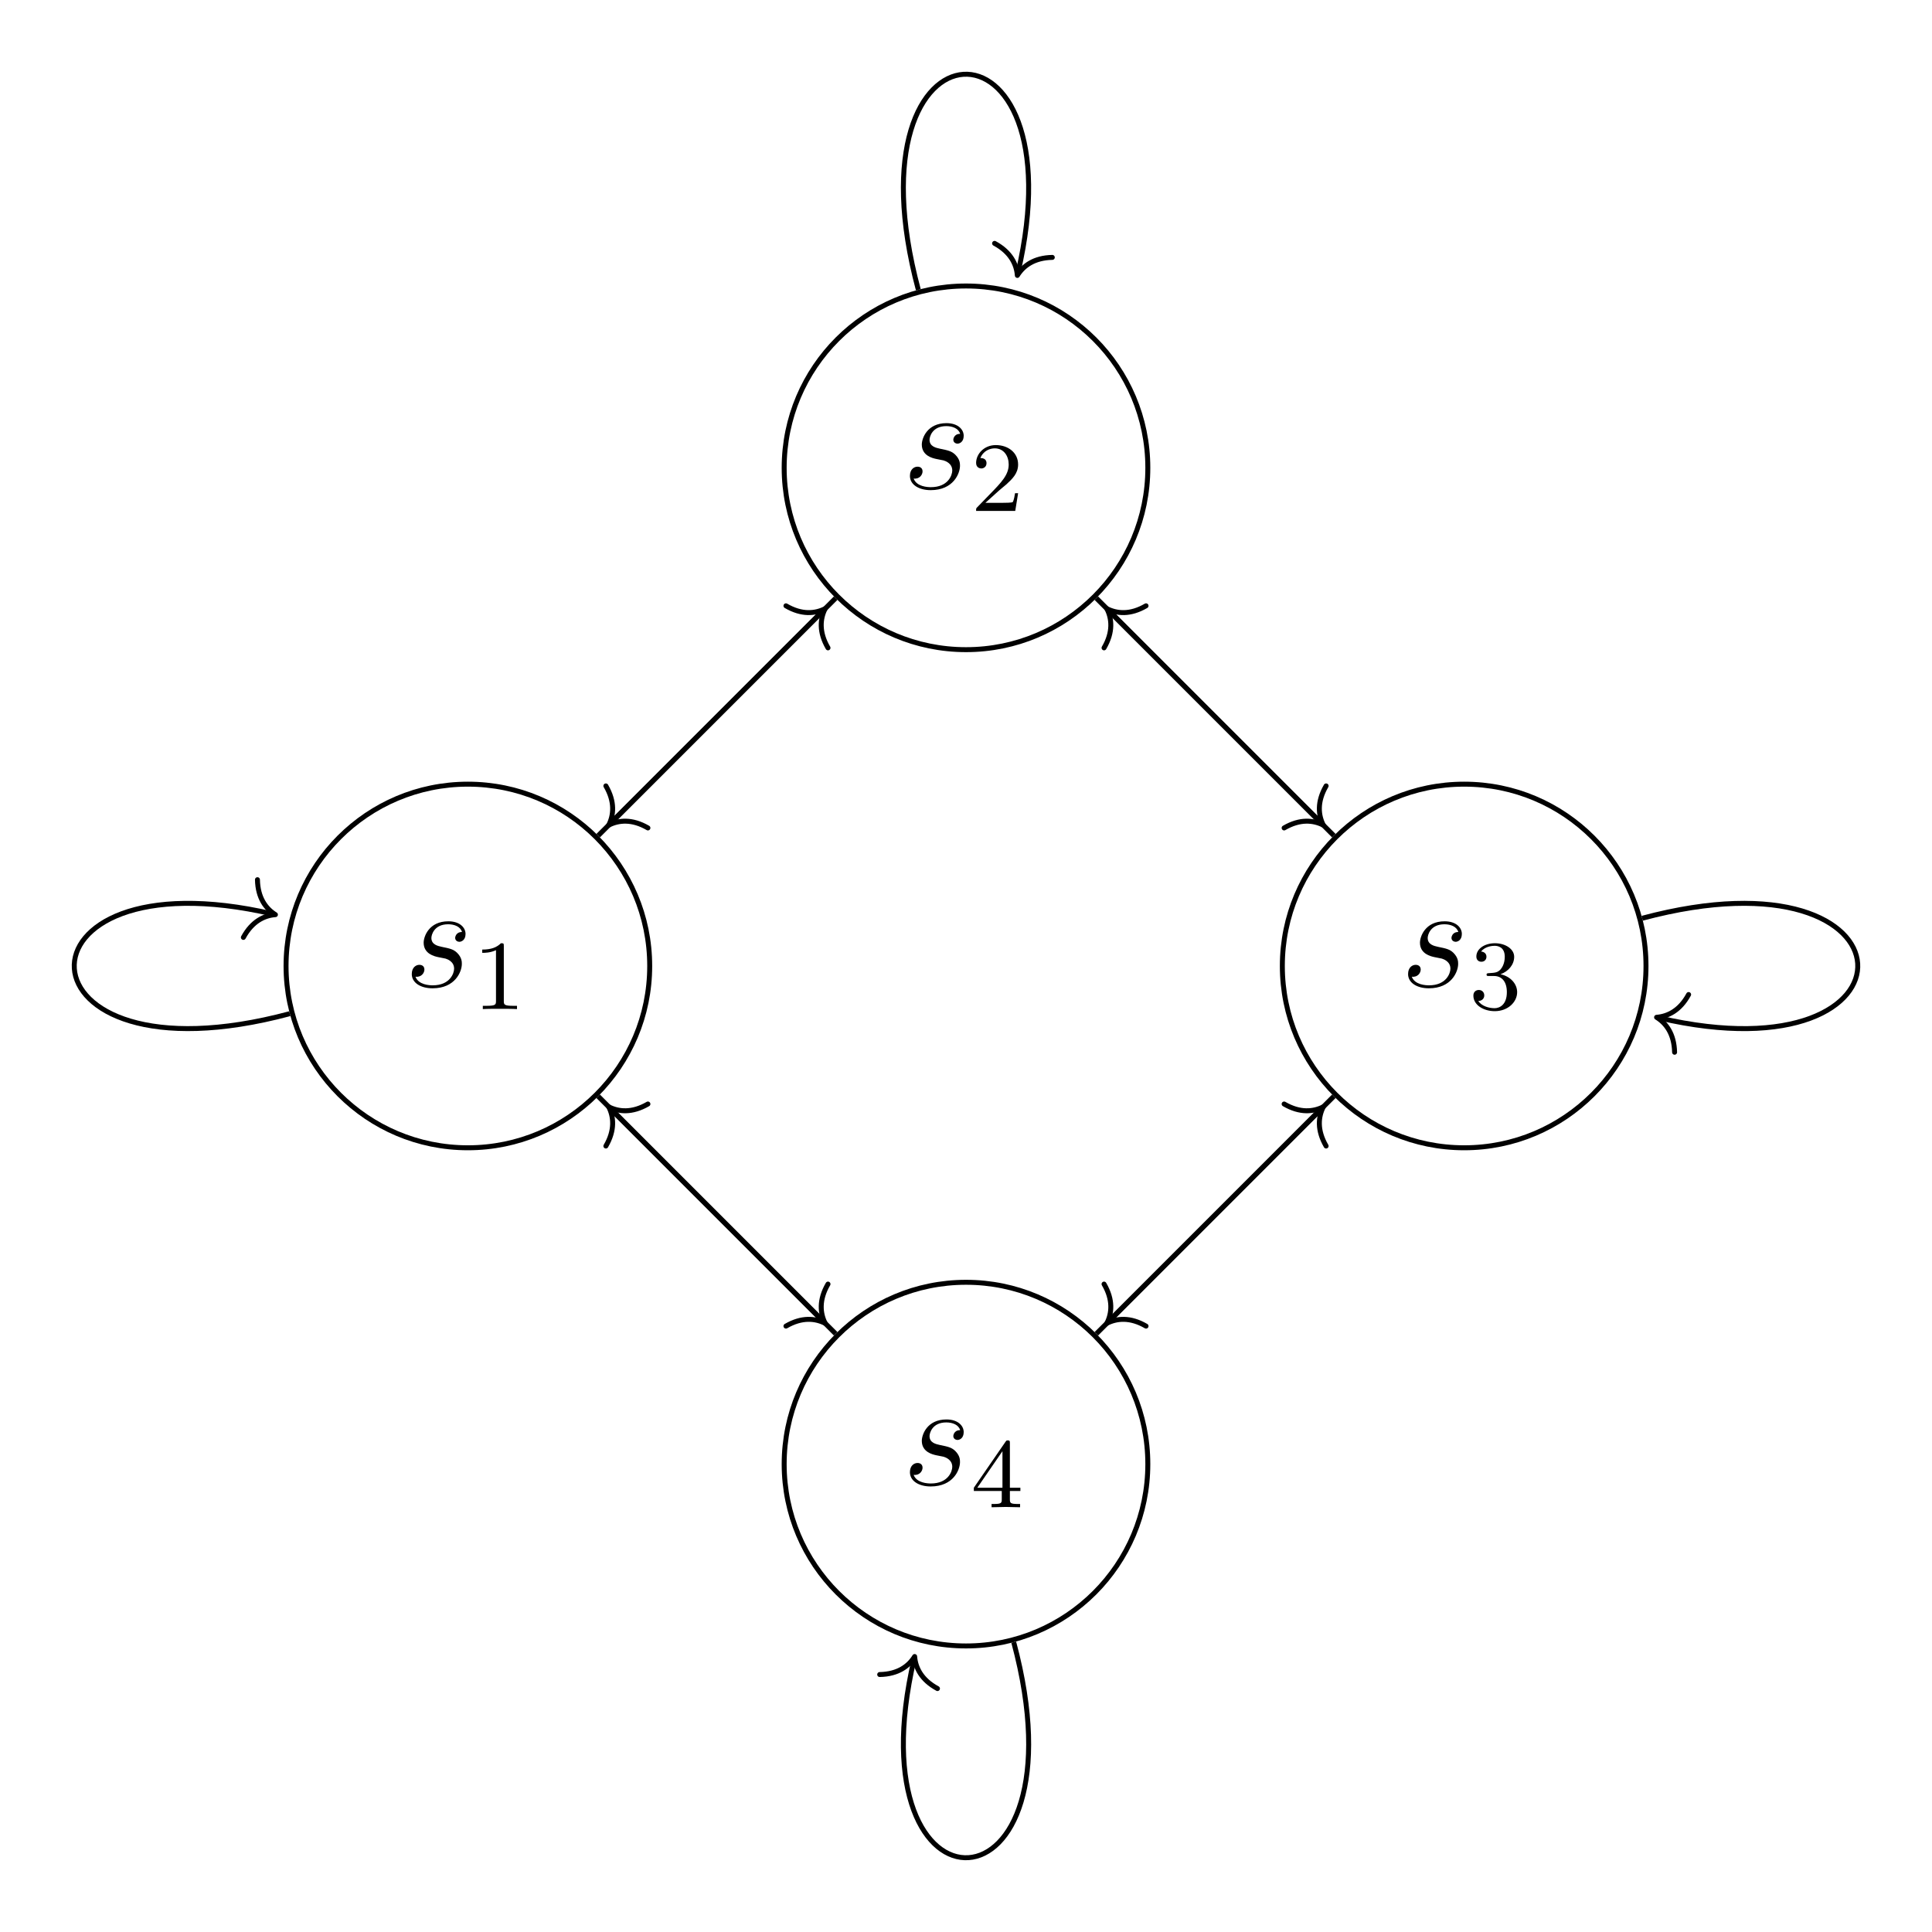
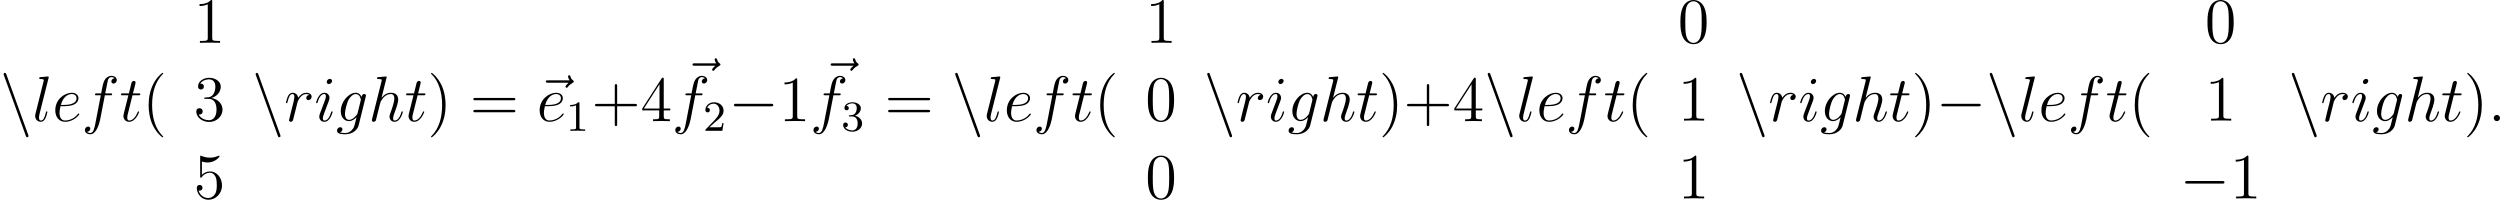
- <svg xmlns="http://www.w3.org/2000/svg" xmlns:xlink="http://www.w3.org/1999/xlink" version="1.1" width="217.668pt" height="217.662pt" viewBox="2.838 34.273 217.668 217.662">
+ <svg xmlns="http://www.w3.org/2000/svg" xmlns:xlink="http://www.w3.org/1999/xlink" version="1.1" width="649.869pt" height="51.93pt" viewBox="0 182.187 649.869 51.93">
  <defs>
-     <path id="g32-49" d="M3.563 0V-.263H3.284C2.527-.263 2.503-.359 2.503-.654V-5.077C2.503-5.292 2.487-5.3 2.271-5.3C1.945-4.981 1.522-4.79 .765-4.79V-4.527C.98-4.527 1.411-4.527 1.873-4.742V-.654C1.873-.359 1.849-.263 1.092-.263H.813V0C1.14-.024 1.825-.024 2.184-.024S3.236-.024 3.563 0Z" />
-     <path id="g32-50" d="M3.802-1.427H3.555C3.531-1.267 3.467-.869 3.371-.717C3.324-.654 2.718-.654 2.59-.654H1.172L2.248-1.626C2.375-1.745 2.71-2.008 2.837-2.12C3.332-2.574 3.802-3.013 3.802-3.738C3.802-4.686 3.005-5.3 2.008-5.3C1.052-5.3 .422-4.575 .422-3.866C.422-3.475 .733-3.419 .845-3.419C1.012-3.419 1.259-3.539 1.259-3.842C1.259-4.256 .861-4.256 .765-4.256C.996-4.838 1.53-5.037 1.921-5.037C2.662-5.037 3.045-4.407 3.045-3.738C3.045-2.909 2.463-2.303 1.522-1.339L.518-.303C.422-.215 .422-.199 .422 0H3.571L3.802-1.427Z" />
-     <path id="g32-51" d="M3.873-1.363C3.873-2.024 3.347-2.63 2.534-2.805C3.164-3.029 3.634-3.571 3.634-4.208S2.917-5.3 2.088-5.3C1.235-5.3 .59-4.838 .59-4.232C.59-3.937 .789-3.81 .996-3.81C1.243-3.81 1.403-3.985 1.403-4.216C1.403-4.511 1.148-4.623 .972-4.631C1.307-5.069 1.921-5.093 2.064-5.093C2.271-5.093 2.877-5.029 2.877-4.208C2.877-3.65 2.646-3.316 2.534-3.188C2.295-2.941 2.112-2.925 1.626-2.893C1.474-2.885 1.411-2.877 1.411-2.774C1.411-2.662 1.482-2.662 1.618-2.662H2.016C2.646-2.662 3.045-2.2 3.045-1.363C3.045-.367 2.479-.072 2.056-.072C1.618-.072 1.02-.231 .741-.654C1.028-.654 1.227-.837 1.227-1.1C1.227-1.355 1.044-1.538 .789-1.538C.574-1.538 .351-1.403 .351-1.084C.351-.327 1.164 .167 2.072 .167C3.132 .167 3.873-.566 3.873-1.363Z" />
-     <path id="g32-52" d="M3.985-1.307V-1.57H3.14V-5.157C3.14-5.316 3.14-5.38 2.973-5.38C2.869-5.38 2.861-5.372 2.782-5.26L.239-1.57V-1.307H2.487V-.646C2.487-.351 2.463-.263 1.849-.263H1.666V0L2.813-.024L3.961 0V-.263H3.778C3.164-.263 3.14-.351 3.14-.646V-1.307H3.985ZM2.542-1.57H.518L2.542-4.511V-1.57Z" />
-     <path id="g30-115" d="M4.639-1.841C4.639-2.02 4.639-2.355 4.256-2.738C3.957-3.025 3.67-3.084 3.025-3.216C2.702-3.288 2.188-3.395 2.188-3.933C2.188-4.172 2.403-5.033 3.539-5.033C4.041-5.033 4.531-4.842 4.651-4.411C4.125-4.411 4.101-3.945 4.101-3.945C4.101-3.694 4.328-3.622 4.435-3.622C4.603-3.622 4.937-3.754 4.937-4.256S4.483-5.272 3.551-5.272C1.985-5.272 1.566-4.041 1.566-3.551C1.566-2.642 2.451-2.451 2.726-2.391C2.929-2.355 3.252-2.283 3.324-2.271C3.479-2.224 4.017-2.032 4.017-1.459C4.017-1.088 3.682-.12 2.295-.12C2.044-.12 1.148-.155 .909-.813C1.387-.753 1.626-1.124 1.626-1.387C1.626-1.638 1.459-1.769 1.219-1.769C.956-1.769 .61-1.566 .61-1.028C.61-.323 1.327 .12 2.283 .12C4.101 .12 4.639-1.219 4.639-1.841Z" />
+     <path id="g17-49" d="M3.563 0V-.263H3.284C2.527-.263 2.503-.359 2.503-.654V-5.077C2.503-5.292 2.487-5.3 2.271-5.3C1.945-4.981 1.522-4.79 .765-4.79V-4.527C.98-4.527 1.411-4.527 1.873-4.742V-.654C1.873-.359 1.849-.263 1.092-.263H.813V0C1.14-.024 1.825-.024 2.184-.024S3.236-.024 3.563 0Z" />
+     <path id="g17-50" d="M3.802-1.427H3.555C3.531-1.267 3.467-.869 3.371-.717C3.324-.654 2.718-.654 2.59-.654H1.172L2.248-1.626C2.375-1.745 2.71-2.008 2.837-2.12C3.332-2.574 3.802-3.013 3.802-3.738C3.802-4.686 3.005-5.3 2.008-5.3C1.052-5.3 .422-4.575 .422-3.866C.422-3.475 .733-3.419 .845-3.419C1.012-3.419 1.259-3.539 1.259-3.842C1.259-4.256 .861-4.256 .765-4.256C.996-4.838 1.53-5.037 1.921-5.037C2.662-5.037 3.045-4.407 3.045-3.738C3.045-2.909 2.463-2.303 1.522-1.339L.518-.303C.422-.215 .422-.199 .422 0H3.571L3.802-1.427Z" />
+     <path id="g17-51" d="M3.873-1.363C3.873-2.024 3.347-2.63 2.534-2.805C3.164-3.029 3.634-3.571 3.634-4.208S2.917-5.3 2.088-5.3C1.235-5.3 .59-4.838 .59-4.232C.59-3.937 .789-3.81 .996-3.81C1.243-3.81 1.403-3.985 1.403-4.216C1.403-4.511 1.148-4.623 .972-4.631C1.307-5.069 1.921-5.093 2.064-5.093C2.271-5.093 2.877-5.029 2.877-4.208C2.877-3.65 2.646-3.316 2.534-3.188C2.295-2.941 2.112-2.925 1.626-2.893C1.474-2.885 1.411-2.877 1.411-2.774C1.411-2.662 1.482-2.662 1.618-2.662H2.016C2.646-2.662 3.045-2.2 3.045-1.363C3.045-.367 2.479-.072 2.056-.072C1.618-.072 1.02-.231 .741-.654C1.028-.654 1.227-.837 1.227-1.1C1.227-1.355 1.044-1.538 .789-1.538C.574-1.538 .351-1.403 .351-1.084C.351-.327 1.164 .167 2.072 .167C3.132 .167 3.873-.566 3.873-1.363Z" />
+     <path id="g18-40" d="M3.885 2.905C3.885 2.869 3.885 2.845 3.682 2.642C2.487 1.435 1.817-.538 1.817-2.977C1.817-5.296 2.379-7.293 3.766-8.703C3.885-8.811 3.885-8.835 3.885-8.871C3.885-8.942 3.826-8.966 3.778-8.966C3.622-8.966 2.642-8.106 2.056-6.934C1.447-5.727 1.172-4.447 1.172-2.977C1.172-1.913 1.339-.49 1.961 .789C2.666 2.224 3.646 3.001 3.778 3.001C3.826 3.001 3.885 2.977 3.885 2.905Z" />
+     <path id="g18-41" d="M3.371-2.977C3.371-3.885 3.252-5.368 2.582-6.755C1.877-8.189 .897-8.966 .765-8.966C.717-8.966 .658-8.942 .658-8.871C.658-8.835 .658-8.811 .861-8.608C2.056-7.4 2.726-5.428 2.726-2.989C2.726-.669 2.164 1.327 .777 2.738C.658 2.845 .658 2.869 .658 2.905C.658 2.977 .717 3.001 .765 3.001C.921 3.001 1.901 2.14 2.487 .968C3.096-.251 3.371-1.542 3.371-2.977Z" />
+     <path id="g18-43" d="M8.452-2.977C8.452-3.204 8.249-3.204 8.07-3.204H4.77V-6.504C4.77-6.671 4.77-6.886 4.555-6.886C4.328-6.886 4.328-6.683 4.328-6.504V-3.204H1.028C.861-3.204 .646-3.204 .646-2.989C.646-2.762 .849-2.762 1.028-2.762H4.328V.538C4.328 .705 4.328 .921 4.543 .921C4.77 .921 4.77 .717 4.77 .538V-2.762H8.07C8.237-2.762 8.452-2.762 8.452-2.977Z" />
+     <path id="g18-48" d="M5.356-3.826C5.356-4.818 5.296-5.786 4.866-6.695C4.376-7.687 3.515-7.95 2.929-7.95C2.236-7.95 1.387-7.603 .944-6.611C.61-5.858 .49-5.117 .49-3.826C.49-2.666 .574-1.793 1.004-.944C1.47-.036 2.295 .251 2.917 .251C3.957 .251 4.555-.371 4.902-1.064C5.332-1.961 5.356-3.132 5.356-3.826ZM4.447-3.969C4.447-3.168 4.447-2.26 4.316-1.53C4.089-.215 3.335 .012 2.917 .012C2.534 .012 1.757-.203 1.53-1.506C1.399-2.224 1.399-3.132 1.399-3.969C1.399-4.949 1.399-5.834 1.59-6.539C1.793-7.34 2.403-7.711 2.917-7.711C3.371-7.711 4.065-7.436 4.292-6.408C4.447-5.727 4.447-4.782 4.447-3.969Z" />
+     <path id="g18-49" d="M4.902 0V-.347H4.531C3.479-.347 3.443-.49 3.443-.921V-7.663C3.443-7.938 3.443-7.95 3.204-7.95C2.917-7.627 2.319-7.185 1.088-7.185V-6.838C1.363-6.838 1.961-6.838 2.618-7.149V-.921C2.618-.49 2.582-.347 1.53-.347H1.16V0C1.482-.024 2.642-.024 3.037-.024S4.579-.024 4.902 0Z" />
+     <path id="g18-51" d="M5.356-2.044C5.356-3.144 4.471-4.005 3.324-4.208C4.364-4.507 5.033-5.38 5.033-6.312C5.033-7.257 4.053-7.95 2.893-7.95C1.698-7.95 .813-7.221 .813-6.348C.813-5.87 1.184-5.774 1.363-5.774C1.614-5.774 1.901-5.954 1.901-6.312C1.901-6.695 1.614-6.862 1.351-6.862C1.279-6.862 1.255-6.862 1.219-6.85C1.674-7.663 2.798-7.663 2.857-7.663C3.252-7.663 4.029-7.484 4.029-6.312C4.029-6.085 3.993-5.416 3.646-4.902C3.288-4.376 2.881-4.34 2.558-4.328L2.2-4.292C1.997-4.28 1.949-4.268 1.949-4.16C1.949-4.041 2.008-4.041 2.224-4.041H2.774C3.79-4.041 4.244-3.204 4.244-2.056C4.244-.49 3.431-.072 2.845-.072C2.271-.072 1.291-.347 .944-1.136C1.327-1.076 1.674-1.291 1.674-1.722C1.674-2.068 1.423-2.307 1.088-2.307C.801-2.307 .49-2.14 .49-1.686C.49-.622 1.554 .251 2.881 .251C4.304 .251 5.356-.837 5.356-2.044Z" />
+     <path id="g18-52" d="M5.523-1.997V-2.343H4.316V-7.783C4.316-8.01 4.316-8.07 4.148-8.07C4.053-8.07 4.017-8.07 3.921-7.926L.323-2.343V-1.997H3.467V-.909C3.467-.466 3.443-.347 2.57-.347H2.331V0C2.606-.024 3.551-.024 3.885-.024S5.177-.024 5.452 0V-.347H5.212C4.352-.347 4.316-.466 4.316-.909V-1.997H5.523ZM3.527-2.343H.622L3.527-6.85V-2.343Z" />
+     <path id="g18-53" d="M5.26-2.403C5.26-3.826 4.304-5.009 3.049-5.009C2.367-5.009 1.841-4.71 1.53-4.376V-6.85C2.044-6.683 2.463-6.671 2.594-6.671C3.945-6.671 4.806-7.663 4.806-7.831C4.806-7.878 4.782-7.938 4.71-7.938C4.71-7.938 4.663-7.938 4.555-7.89C3.885-7.603 3.312-7.568 3.001-7.568C2.212-7.568 1.65-7.807 1.423-7.902C1.339-7.938 1.303-7.938 1.303-7.938C1.207-7.938 1.207-7.867 1.207-7.675V-4.125C1.207-3.909 1.207-3.838 1.351-3.838C1.411-3.838 1.423-3.85 1.542-3.993C1.877-4.483 2.439-4.77 3.037-4.77C3.67-4.77 3.981-4.184 4.077-3.981C4.28-3.515 4.292-2.929 4.292-2.475S4.292-1.339 3.957-.801C3.694-.371 3.228-.072 2.702-.072C1.913-.072 1.136-.61 .921-1.482C.98-1.459 1.052-1.447 1.112-1.447C1.315-1.447 1.638-1.566 1.638-1.973C1.638-2.307 1.411-2.499 1.112-2.499C.897-2.499 .586-2.391 .586-1.925C.586-.909 1.399 .251 2.726 .251C4.077 .251 5.26-.885 5.26-2.403Z" />
+     <path id="g18-61" d="M8.452-4.089C8.452-4.316 8.249-4.316 8.07-4.316H1.028C.861-4.316 .646-4.316 .646-4.101C.646-3.873 .849-3.873 1.028-3.873H8.07C8.237-3.873 8.452-3.873 8.452-4.089ZM8.452-1.865C8.452-2.092 8.249-2.092 8.07-2.092H1.028C.861-2.092 .646-2.092 .646-1.877C.646-1.65 .849-1.65 1.028-1.65H8.07C8.237-1.65 8.452-1.65 8.452-1.865Z" />
+     <path id="g15-58" d="M2.2-.574C2.2-.921 1.913-1.16 1.626-1.16C1.279-1.16 1.04-.873 1.04-.586C1.04-.239 1.327 0 1.614 0C1.961 0 2.2-.287 2.2-.574Z" />
+     <path id="g15-101" d="M4.997-1.303C4.997-1.375 4.926-1.435 4.878-1.435C4.842-1.435 4.83-1.423 4.722-1.315C3.957-.299 2.821-.12 2.367-.12C1.686-.12 1.327-.658 1.327-1.542C1.327-1.71 1.327-2.008 1.506-2.774H2.14C2.463-2.774 3.276-2.798 3.85-3.013C4.758-3.359 4.842-4.053 4.842-4.268C4.842-4.794 4.388-5.272 3.599-5.272C2.343-5.272 .538-4.136 .538-2.008C.538-.753 1.255 .12 2.343 .12C3.969 .12 4.997-1.148 4.997-1.303ZM4.483-4.268C4.483-3.013 2.57-3.013 2.068-3.013H1.566C2.08-4.854 3.216-5.033 3.599-5.033C4.125-5.033 4.483-4.722 4.483-4.268Z" />
+     <path id="g15-102" d="M6.528-7.639C6.528-8.141 6.025-8.416 5.499-8.416C4.985-8.416 4.483-8.034 4.244-7.568C4.029-7.149 3.909-6.719 3.634-5.153H2.833C2.606-5.153 2.487-5.153 2.487-4.937C2.487-4.806 2.558-4.806 2.798-4.806H3.563L2.582 .287C2.379 1.327 2.2 2.2 1.602 2.2C1.566 2.2 1.219 2.2 1.004 1.973C1.614 1.925 1.614 1.387 1.614 1.387C1.614 1.148 1.435 1.004 1.207 1.004C.968 1.004 .61 1.207 .61 1.662C.61 2.176 1.136 2.439 1.602 2.439C2.821 2.439 3.324 .251 3.455-.347L4.316-4.806H5.332C5.571-4.806 5.667-4.806 5.667-5.033C5.667-5.153 5.571-5.153 5.356-5.153H4.388L4.878-7.615C4.949-7.902 5.2-8.177 5.511-8.177C5.762-8.177 6.013-8.07 6.133-7.962C5.667-7.914 5.523-7.568 5.523-7.364C5.523-7.125 5.703-6.982 5.93-6.982C6.169-6.982 6.528-7.185 6.528-7.639Z" />
+     <path id="g15-103" d="M4.041-1.518C3.993-1.327 3.969-1.279 3.814-1.1C3.324-.466 2.821-.239 2.451-.239C2.056-.239 1.686-.55 1.686-1.375C1.686-2.008 2.044-3.347 2.307-3.885C2.654-4.555 3.192-5.033 3.694-5.033C4.483-5.033 4.639-4.053 4.639-3.981L4.603-3.814L4.041-1.518ZM4.22 .801L5.547-4.555C5.583-4.698 5.583-4.746 5.583-4.746C5.583-4.914 5.452-5.045 5.272-5.045C4.985-5.045 4.818-4.806 4.782-4.483C4.627-4.83 4.292-5.272 3.694-5.272C2.391-5.272 .909-3.634 .909-1.853C.909-.61 1.662 0 2.427 0C3.061 0 3.622-.502 3.838-.741C3.634 .06 3.634 .084 3.575 .335C3.407 .992 3.335 1.291 2.905 1.71C2.415 2.2 1.961 2.2 1.698 2.2C1.339 2.2 1.04 2.176 .741 2.08C1.124 1.973 1.219 1.638 1.219 1.506C1.219 1.315 1.076 1.124 .813 1.124C.526 1.124 .215 1.363 .215 1.757C.215 2.248 .705 2.439 1.722 2.439C3.264 2.439 4.065 1.447 4.22 .801Z" />
+     <path id="g15-104" d="M6.396-1.71C6.396-1.769 6.348-1.817 6.276-1.817C6.169-1.817 6.157-1.781 6.097-1.578C5.822-.622 5.38-.12 4.902-.12C4.782-.12 4.591-.132 4.591-.514C4.591-.825 4.734-1.207 4.782-1.339C4.997-1.913 5.535-3.324 5.535-4.017C5.535-4.734 5.117-5.272 4.208-5.272C3.527-5.272 2.929-4.949 2.439-4.328L3.359-7.998C3.371-8.046 3.395-8.118 3.395-8.177C3.395-8.297 3.252-8.297 3.252-8.297S2.654-8.249 2.594-8.237C2.391-8.225 2.212-8.201 1.997-8.189C1.698-8.165 1.614-8.153 1.614-7.938C1.614-7.819 1.71-7.819 1.877-7.819C2.463-7.819 2.475-7.711 2.475-7.592C2.475-7.52 2.451-7.424 2.439-7.388L.705-.466C.658-.287 .658-.263 .658-.191C.658 .072 .861 .12 .98 .12C1.184 .12 1.339-.036 1.399-.167L1.937-2.331C1.997-2.594 2.068-2.845 2.128-3.108C2.26-3.61 2.26-3.622 2.487-3.969S3.252-5.033 4.172-5.033C4.651-5.033 4.818-4.674 4.818-4.196C4.818-3.527 4.352-2.224 4.089-1.506C3.981-1.219 3.921-1.064 3.921-.849C3.921-.311 4.292 .12 4.866 .12C5.978 .12 6.396-1.638 6.396-1.71Z" />
+     <path id="g15-105" d="M3.383-1.71C3.383-1.769 3.335-1.817 3.264-1.817C3.156-1.817 3.144-1.781 3.084-1.578C2.774-.49 2.283-.12 1.889-.12C1.745-.12 1.578-.155 1.578-.514C1.578-.837 1.722-1.196 1.853-1.554L2.69-3.778C2.726-3.873 2.809-4.089 2.809-4.316C2.809-4.818 2.451-5.272 1.865-5.272C.765-5.272 .323-3.539 .323-3.443C.323-3.395 .371-3.335 .454-3.335C.562-3.335 .574-3.383 .622-3.551C.909-4.555 1.363-5.033 1.829-5.033C1.937-5.033 2.14-5.021 2.14-4.639C2.14-4.328 1.985-3.933 1.889-3.67C1.459-2.558 1.459-2.534 1.052-1.447C.98-1.255 .909-1.064 .909-.849C.909-.311 1.279 .12 1.853 .12C2.953 .12 3.383-1.626 3.383-1.71ZM3.288-7.46C3.288-7.639 3.144-7.855 2.881-7.855C2.606-7.855 2.295-7.592 2.295-7.281C2.295-6.982 2.546-6.886 2.69-6.886C3.013-6.886 3.288-7.197 3.288-7.46Z" />
+     <path id="g15-108" d="M2.821-1.71C2.821-1.769 2.774-1.817 2.702-1.817C2.594-1.817 2.582-1.757 2.534-1.578C2.319-.753 2.104-.12 1.626-.12C1.267-.12 1.267-.502 1.267-.669C1.267-.717 1.267-.968 1.351-1.303L3.037-7.998C3.049-8.046 3.072-8.118 3.072-8.177C3.072-8.297 2.929-8.297 2.929-8.297L2.271-8.237C2.068-8.225 1.889-8.201 1.674-8.189C1.387-8.165 1.303-8.153 1.303-7.938C1.303-7.819 1.423-7.819 1.542-7.819C2.152-7.819 2.152-7.711 2.152-7.592C2.152-7.544 2.152-7.52 2.092-7.305L.61-1.375C.574-1.243 .55-1.148 .55-.956C.55-.359 .992 .12 1.602 .12C1.997 .12 2.26-.143 2.451-.514C2.654-.909 2.821-1.662 2.821-1.71Z" />
+     <path id="g15-114" d="M5.093-4.555C5.093-4.937 4.722-5.272 4.125-5.272C3.646-5.272 3.096-5.057 2.594-4.328C2.511-4.961 2.032-5.272 1.554-5.272C1.088-5.272 .849-4.914 .705-4.651C.502-4.22 .323-3.503 .323-3.443C.323-3.395 .371-3.335 .454-3.335C.55-3.335 .562-3.347 .634-3.622C.813-4.34 1.04-5.033 1.518-5.033C1.805-5.033 1.889-4.83 1.889-4.483C1.889-4.22 1.769-3.754 1.686-3.383L1.351-2.092L1.112-1.112C1.028-.801 .897-.239 .897-.179C.897-.012 1.028 .12 1.207 .12C1.339 .12 1.566 .036 1.638-.203C1.674-.299 2.116-2.104 2.188-2.379C2.248-2.642 2.319-2.893 2.379-3.156L2.511-3.67C2.546-3.778 2.869-4.364 3.168-4.627C3.312-4.758 3.622-5.033 4.113-5.033C4.304-5.033 4.495-4.997 4.651-4.89C4.28-4.818 4.089-4.555 4.089-4.292C4.089-4.005 4.316-3.909 4.483-3.909C4.818-3.909 5.093-4.196 5.093-4.555Z" />
+     <path id="g15-116" d="M3.634-1.71C3.634-1.781 3.587-1.817 3.515-1.817C3.515-1.817 3.443-1.817 3.419-1.769C3.419-1.769 3.395-1.745 3.312-1.554C3.061-.956 2.511-.12 1.817-.12C1.459-.12 1.435-.418 1.435-.681C1.435-.681 1.435-.921 1.47-1.064L2.403-4.806H3.503C3.73-4.806 3.85-4.806 3.85-5.021C3.85-5.153 3.778-5.153 3.539-5.153H2.487L2.929-6.898C2.977-7.066 2.977-7.089 2.977-7.173C2.977-7.364 2.821-7.472 2.666-7.472C2.57-7.472 2.295-7.436 2.2-7.054L1.733-5.153H.61C.371-5.153 .263-5.153 .263-4.926C.263-4.806 .347-4.806 .574-4.806H1.638L.849-1.65C.753-1.231 .717-1.112 .717-.956C.717-.395 1.112 .12 1.781 .12C2.989 .12 3.634-1.626 3.634-1.71Z" />
+     <path id="g15-126" d="M7.364-7.364C7.364-7.472 7.269-7.532 7.197-7.592C6.862-7.819 6.779-8.141 6.743-8.285C6.707-8.381 6.671-8.524 6.504-8.524C6.432-8.524 6.288-8.476 6.288-8.297C6.288-8.189 6.36-7.902 6.587-7.58H2.57C2.367-7.58 2.164-7.58 2.164-7.352C2.164-7.137 2.379-7.137 2.57-7.137H6.396C6.253-7.006 5.81-6.587 5.81-6.42C5.81-6.3 5.918-6.193 6.037-6.193C6.145-6.193 6.193-6.265 6.276-6.384C6.563-6.743 6.886-6.97 7.161-7.125C7.281-7.197 7.364-7.233 7.364-7.364Z" />
+     <path id="g12-0" d="M8.297-2.989C8.297-3.228 8.07-3.228 7.902-3.228H1.387C1.219-3.228 .992-3.228 .992-2.989S1.219-2.75 1.387-2.75H7.902C8.07-2.75 8.297-2.75 8.297-2.989Z" />
+     <path id="g12-110" d="M5.296 2.75C5.296 2.75 5.296 2.69 5.236 2.534L1.172-8.703C1.124-8.835 1.076-8.966 .909-8.966C.777-8.966 .669-8.859 .669-8.727C.669-8.727 .669-8.667 .729-8.512L4.794 2.726C4.842 2.857 4.89 2.989 5.057 2.989C5.189 2.989 5.296 2.881 5.296 2.75Z" />
  </defs>
  <g id="page1" transform="matrix(1.4 0 0 1.4 0 0)">
-     <path d="M54.312 102.219C54.312 94.137 47.758 87.586 39.68 87.586C31.598 87.586 25.047 94.137 25.047 102.219C25.047 110.297 31.598 116.848 39.68 116.848C47.758 116.848 54.312 110.297 54.312 102.219Z" stroke="#000" fill="none" stroke-width=".399" />
-     <g transform="matrix(1 0 0 1 -5.1232 1.677)">
-       <use x="39.678" y="102.217" xlink:href="#g30-115" />
-       <use x="45.192" y="104.01" xlink:href="#g32-49" />
-     </g>
-     <path d="M94.398 62.129C94.398 54.047 87.848 47.496 79.766 47.496C71.684 47.496 65.133 54.047 65.133 62.129S71.684 76.762 79.766 76.762C87.848 76.762 94.398 70.211 94.398 62.129Z" stroke="#000" fill="none" stroke-width=".399" stroke-miterlimit="10" />
-     <g transform="matrix(1 0 0 1 34.9653 -38.4114)">
-       <use x="39.678" y="102.217" xlink:href="#g30-115" />
-       <use x="45.192" y="104.01" xlink:href="#g32-50" />
-     </g>
-     <path d="M134.488 102.219C134.488 94.137 127.938 87.586 119.856 87.586C111.773 87.586 105.223 94.137 105.223 102.219C105.223 110.297 111.773 116.848 119.856 116.848C127.938 116.848 134.488 110.297 134.488 102.219Z" stroke="#000" fill="none" stroke-width=".399" stroke-miterlimit="10" />
-     <g transform="matrix(1 0 0 1 75.054 1.677)">
-       <use x="39.678" y="102.217" xlink:href="#g30-115" />
-       <use x="45.192" y="104.01" xlink:href="#g32-51" />
-     </g>
-     <path d="M94.398 142.305C94.398 134.223 87.848 127.672 79.766 127.672C71.684 127.672 65.133 134.223 65.133 142.305S71.684 156.938 79.766 156.938C87.848 156.938 94.398 150.387 94.398 142.305Z" stroke="#000" fill="none" stroke-width=".399" stroke-miterlimit="10" />
-     <g transform="matrix(1 0 0 1 34.9653 41.766)">
-       <use x="39.678" y="102.217" xlink:href="#g30-115" />
-       <use x="45.192" y="104.01" xlink:href="#g32-52" />
-     </g>
-     <path d="M50.164 91.731C57.312 84.582 61.418 80.481 68.289 73.606" stroke="#000" fill="none" stroke-width=".399" stroke-miterlimit="10" />
-     <path d="M65.277 73.234C66.559 73.984 67.637 73.863 68.434 73.461C68.031 74.258 67.914 75.336 68.66 76.617" stroke="#000" fill="none" stroke-width=".399" stroke-miterlimit="10" stroke-linecap="round" stroke-linejoin="round" />
-     <path d="M50.164 112.703C57.312 119.852 61.418 123.957 68.289 130.828" stroke="#000" fill="none" stroke-width=".399" stroke-miterlimit="10" />
-     <path d="M68.66 127.817C67.914 129.098 68.031 130.176 68.434 130.973C67.637 130.57 66.559 130.453 65.277 131.199" stroke="#000" fill="none" stroke-width=".399" stroke-miterlimit="10" stroke-linecap="round" stroke-linejoin="round" />
-     <path d="M25.352 106.055C2.68 112.129 2.227 92.973 23.996 98.039" stroke="#000" fill="none" stroke-width=".399" stroke-miterlimit="10" />
-     <path d="M22.746 95.273C22.773 96.754 23.434 97.613 24.191 98.086C23.301 98.156 22.32 98.613 21.613 99.918" stroke="#000" fill="none" stroke-width=".399" stroke-miterlimit="10" stroke-linecap="round" stroke-linejoin="round" />
-     <path d="M69.277 72.617C62.133 79.766 58.027 83.867 51.152 90.742" stroke="#000" fill="none" stroke-width=".399" stroke-miterlimit="10" />
-     <path d="M54.168 91.109C52.883 90.363 51.809 90.48 51.012 90.883C51.414 90.086 51.531 89.012 50.785 87.727" stroke="#000" fill="none" stroke-width=".399" stroke-miterlimit="10" stroke-linecap="round" stroke-linejoin="round" />
-     <path d="M90.254 72.617C97.402 79.766 101.504 83.867 108.379 90.742" stroke="#000" fill="none" stroke-width=".399" stroke-miterlimit="10" />
-     <path d="M108.746 87.727C108 89.012 108.117 90.086 108.523 90.883C107.722 90.48 106.648 90.363 105.367 91.109" stroke="#000" fill="none" stroke-width=".399" stroke-miterlimit="10" stroke-linecap="round" stroke-linejoin="round" />
-     <path d="M75.93 47.801C69.852 25.133 89.012 24.68 83.945 46.445" stroke="#000" fill="none" stroke-width=".399" stroke-miterlimit="10" />
-     <path d="M86.711 45.195C85.227 45.223 84.371 45.883 83.898 46.645C83.828 45.754 83.371 44.773 82.066 44.066" stroke="#000" fill="none" stroke-width=".399" stroke-miterlimit="10" stroke-linecap="round" stroke-linejoin="round" />
-     <path d="M109.367 91.731C102.219 84.582 98.117 80.481 91.242 73.606" stroke="#000" fill="none" stroke-width=".399" stroke-miterlimit="10" />
-     <path d="M90.875 76.617C91.621 75.336 91.504 74.258 91.098 73.461C91.898 73.863 92.973 73.984 94.254 73.234" stroke="#000" fill="none" stroke-width=".399" stroke-miterlimit="10" stroke-linecap="round" stroke-linejoin="round" />
-     <path d="M109.367 112.703C102.219 119.852 98.117 123.957 91.242 130.828" stroke="#000" fill="none" stroke-width=".399" stroke-miterlimit="10" />
-     <path d="M94.254 131.199C92.973 130.453 91.898 130.57 91.098 130.973C91.504 130.176 91.621 129.098 90.875 127.817" stroke="#000" fill="none" stroke-width=".399" stroke-miterlimit="10" stroke-linecap="round" stroke-linejoin="round" />
-     <path d="M134.18 98.379C156.852 92.305 157.305 111.465 135.539 106.395" stroke="#000" fill="none" stroke-width=".399" stroke-miterlimit="10" />
-     <path d="M136.789 109.16C136.758 107.68 136.102 106.82 135.34 106.348C136.231 106.277 137.211 105.82 137.918 104.516" stroke="#000" fill="none" stroke-width=".399" stroke-miterlimit="10" stroke-linecap="round" stroke-linejoin="round" />
-     <path d="M69.277 131.816C62.133 124.672 58.027 120.566 51.152 113.691" stroke="#000" fill="none" stroke-width=".399" stroke-miterlimit="10" />
-     <path d="M50.785 116.707C51.531 115.422 51.414 114.348 51.012 113.551C51.809 113.954 52.883 114.071 54.168 113.325" stroke="#000" fill="none" stroke-width=".399" stroke-miterlimit="10" stroke-linecap="round" stroke-linejoin="round" />
-     <path d="M90.254 131.816C97.402 124.672 101.504 120.566 108.379 113.691" stroke="#000" fill="none" stroke-width=".399" stroke-miterlimit="10" />
-     <path d="M105.367 113.325C106.648 114.071 107.722 113.954 108.523 113.551C108.117 114.348 108 115.422 108.746 116.707" stroke="#000" fill="none" stroke-width=".399" stroke-miterlimit="10" stroke-linecap="round" stroke-linejoin="round" />
-     <path d="M83.606 156.633C89.68 179.305 70.519 179.754 75.59 157.988" stroke="#000" fill="none" stroke-width=".399" stroke-miterlimit="10" />
-     <path d="M72.82 159.238C74.305 159.211 75.164 158.551 75.633 157.789C75.703 158.683 76.164 159.66 77.469 160.367" stroke="#000" fill="none" stroke-width=".399" stroke-miterlimit="10" stroke-linecap="round" stroke-linejoin="round" />
+     <use x="0" y="152.629" xlink:href="#g12-110" />
+     <use x="5.978" y="152.629" xlink:href="#g15-108" />
+     <use x="9.727" y="152.629" xlink:href="#g15-101" />
+     <use x="15.153" y="152.629" xlink:href="#g15-102" />
+     <use x="22.199" y="152.629" xlink:href="#g15-116" />
+     <use x="26.426" y="152.629" xlink:href="#g18-40" />
+     <use x="35.96" y="138.084" xlink:href="#g18-49" />
+     <use x="35.96" y="152.529" xlink:href="#g18-51" />
+     <use x="35.96" y="166.975" xlink:href="#g18-53" />
+     <use x="46.794" y="152.629" xlink:href="#g12-110" />
+     <use x="52.772" y="152.629" xlink:href="#g15-114" />
+     <use x="58.372" y="152.629" xlink:href="#g15-105" />
+     <use x="62.366" y="152.629" xlink:href="#g15-103" />
+     <use x="68.4" y="152.629" xlink:href="#g15-104" />
+     <use x="75.139" y="152.629" xlink:href="#g15-116" />
+     <use x="79.366" y="152.629" xlink:href="#g18-41" />
+     <use x="87.239" y="152.629" xlink:href="#g18-61" />
+     <use x="99.182" y="152.629" xlink:href="#g15-126" />
+     <use x="99.665" y="152.629" xlink:href="#g15-101" />
+     <use x="105.09" y="154.422" xlink:href="#g17-49" />
+     <use x="109.822" y="152.629" xlink:href="#g18-43" />
+     <use x="118.927" y="152.629" xlink:href="#g18-52" />
+     <use x="126.409" y="149.474" xlink:href="#g15-126" />
+     <use x="124.78" y="152.629" xlink:href="#g15-102" />
+     <use x="130.55" y="154.422" xlink:href="#g17-50" />
+     <use x="135.283" y="152.629" xlink:href="#g12-0" />
+     <use x="144.581" y="152.629" xlink:href="#g18-49" />
+     <use x="152.062" y="149.474" xlink:href="#g15-126" />
+     <use x="150.434" y="152.629" xlink:href="#g15-102" />
+     <use x="156.204" y="154.422" xlink:href="#g17-51" />
+     <use x="164.257" y="152.629" xlink:href="#g18-61" />
+     <use x="176.683" y="152.629" xlink:href="#g12-110" />
+     <use x="182.66" y="152.629" xlink:href="#g15-108" />
+     <use x="186.41" y="152.629" xlink:href="#g15-101" />
+     <use x="191.836" y="152.629" xlink:href="#g15-102" />
+     <use x="198.882" y="152.629" xlink:href="#g15-116" />
+     <use x="203.109" y="152.629" xlink:href="#g18-40" />
+     <use x="212.643" y="138.084" xlink:href="#g18-49" />
+     <use x="212.643" y="152.529" xlink:href="#g18-48" />
+     <use x="212.643" y="166.975" xlink:href="#g18-48" />
+     <use x="223.477" y="152.629" xlink:href="#g12-110" />
+     <use x="229.455" y="152.629" xlink:href="#g15-114" />
+     <use x="235.055" y="152.629" xlink:href="#g15-105" />
+     <use x="239.049" y="152.629" xlink:href="#g15-103" />
+     <use x="245.083" y="152.629" xlink:href="#g15-104" />
+     <use x="251.822" y="152.629" xlink:href="#g15-116" />
+     <use x="256.049" y="152.629" xlink:href="#g18-41" />
+     <use x="260.601" y="152.629" xlink:href="#g18-43" />
+     <use x="269.706" y="152.629" xlink:href="#g18-52" />
+     <use x="275.559" y="152.629" xlink:href="#g12-110" />
+     <use x="281.537" y="152.629" xlink:href="#g15-108" />
+     <use x="285.286" y="152.629" xlink:href="#g15-101" />
+     <use x="290.712" y="152.629" xlink:href="#g15-102" />
+     <use x="297.758" y="152.629" xlink:href="#g15-116" />
+     <use x="301.985" y="152.629" xlink:href="#g18-40" />
+     <use x="311.519" y="138.084" xlink:href="#g18-48" />
+     <use x="311.519" y="152.529" xlink:href="#g18-49" />
+     <use x="311.519" y="166.975" xlink:href="#g18-49" />
+     <use x="322.353" y="152.629" xlink:href="#g12-110" />
+     <use x="328.331" y="152.629" xlink:href="#g15-114" />
+     <use x="333.931" y="152.629" xlink:href="#g15-105" />
+     <use x="337.925" y="152.629" xlink:href="#g15-103" />
+     <use x="343.959" y="152.629" xlink:href="#g15-104" />
+     <use x="350.698" y="152.629" xlink:href="#g15-116" />
+     <use x="354.925" y="152.629" xlink:href="#g18-41" />
+     <use x="359.477" y="152.629" xlink:href="#g12-0" />
+     <use x="368.776" y="152.629" xlink:href="#g12-110" />
+     <use x="374.753" y="152.629" xlink:href="#g15-108" />
+     <use x="378.503" y="152.629" xlink:href="#g15-101" />
+     <use x="383.928" y="152.629" xlink:href="#g15-102" />
+     <use x="390.975" y="152.629" xlink:href="#g15-116" />
+     <use x="395.202" y="152.629" xlink:href="#g18-40" />
+     <use x="409.385" y="138.084" xlink:href="#g18-48" />
+     <use x="409.385" y="152.529" xlink:href="#g18-49" />
+     <use x="404.736" y="166.975" xlink:href="#g12-0" />
+     <use x="414.034" y="166.975" xlink:href="#g18-49" />
+     <use x="424.868" y="152.629" xlink:href="#g12-110" />
+     <use x="430.846" y="152.629" xlink:href="#g15-114" />
+     <use x="436.447" y="152.629" xlink:href="#g15-105" />
+     <use x="440.44" y="152.629" xlink:href="#g15-103" />
+     <use x="446.474" y="152.629" xlink:href="#g15-104" />
+     <use x="453.213" y="152.629" xlink:href="#g15-116" />
+     <use x="457.44" y="152.629" xlink:href="#g18-41" />
+     <use x="461.992" y="152.629" xlink:href="#g15-58" />
  </g>
</svg>
